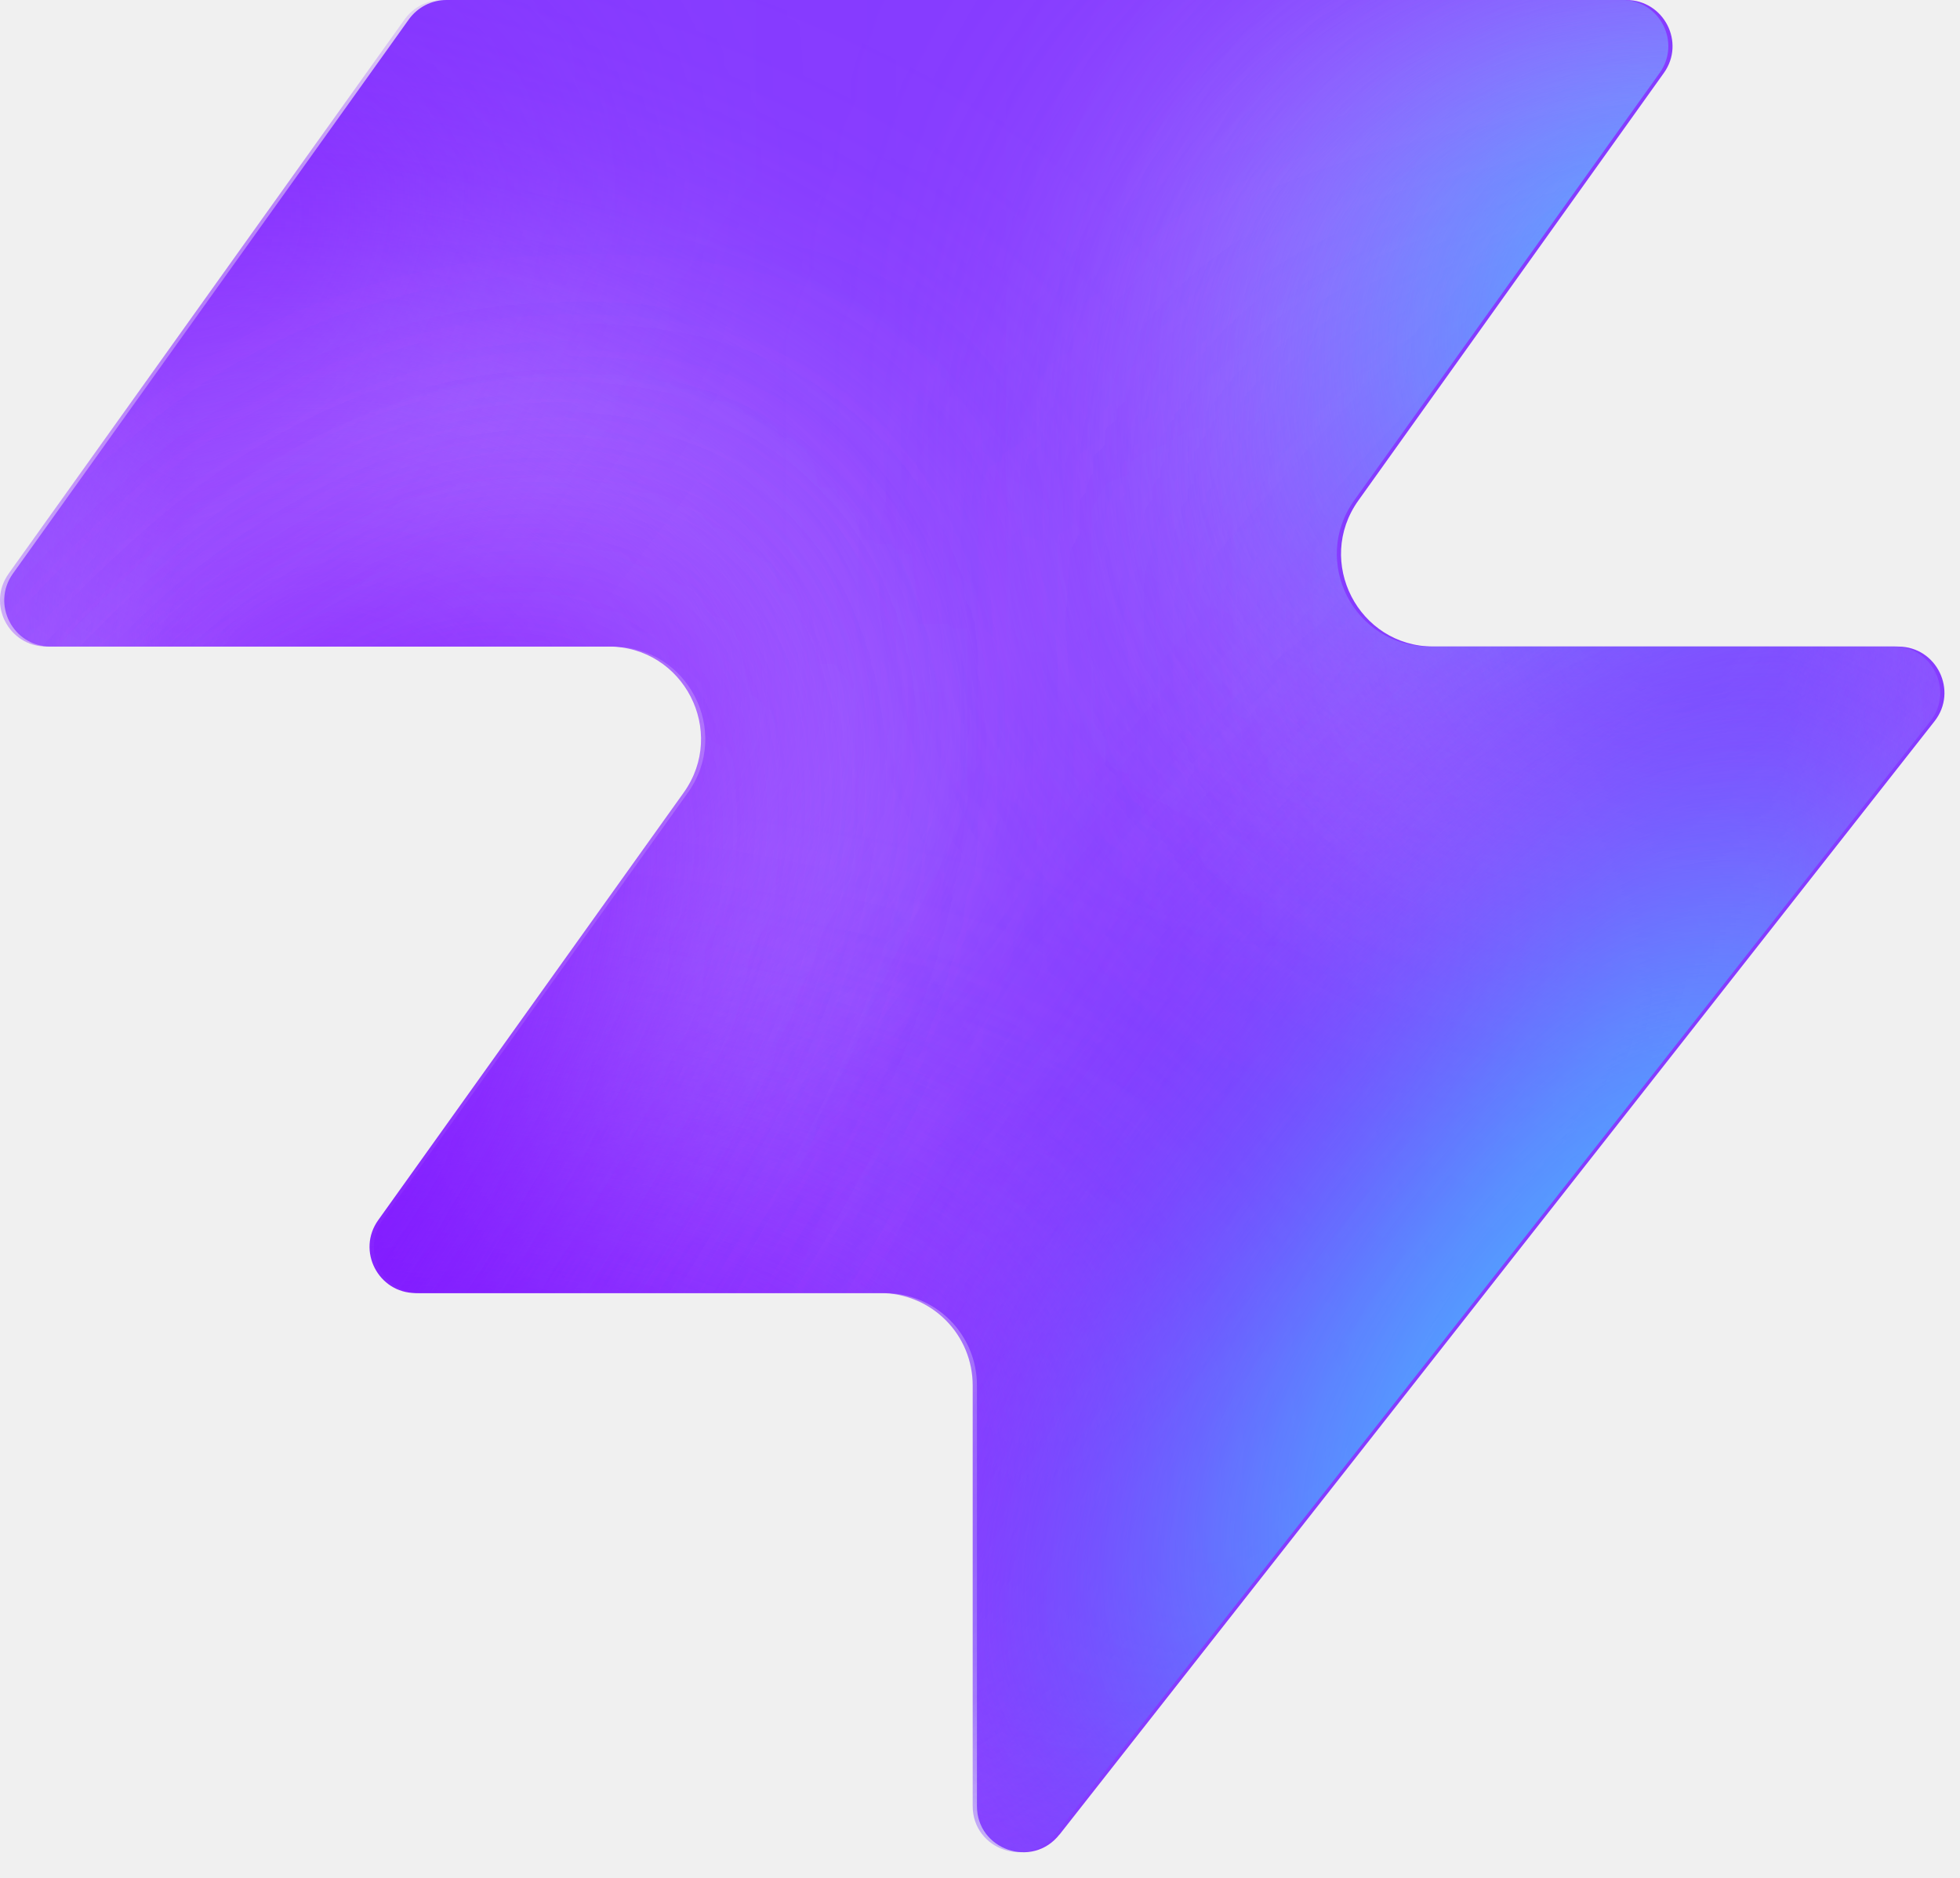
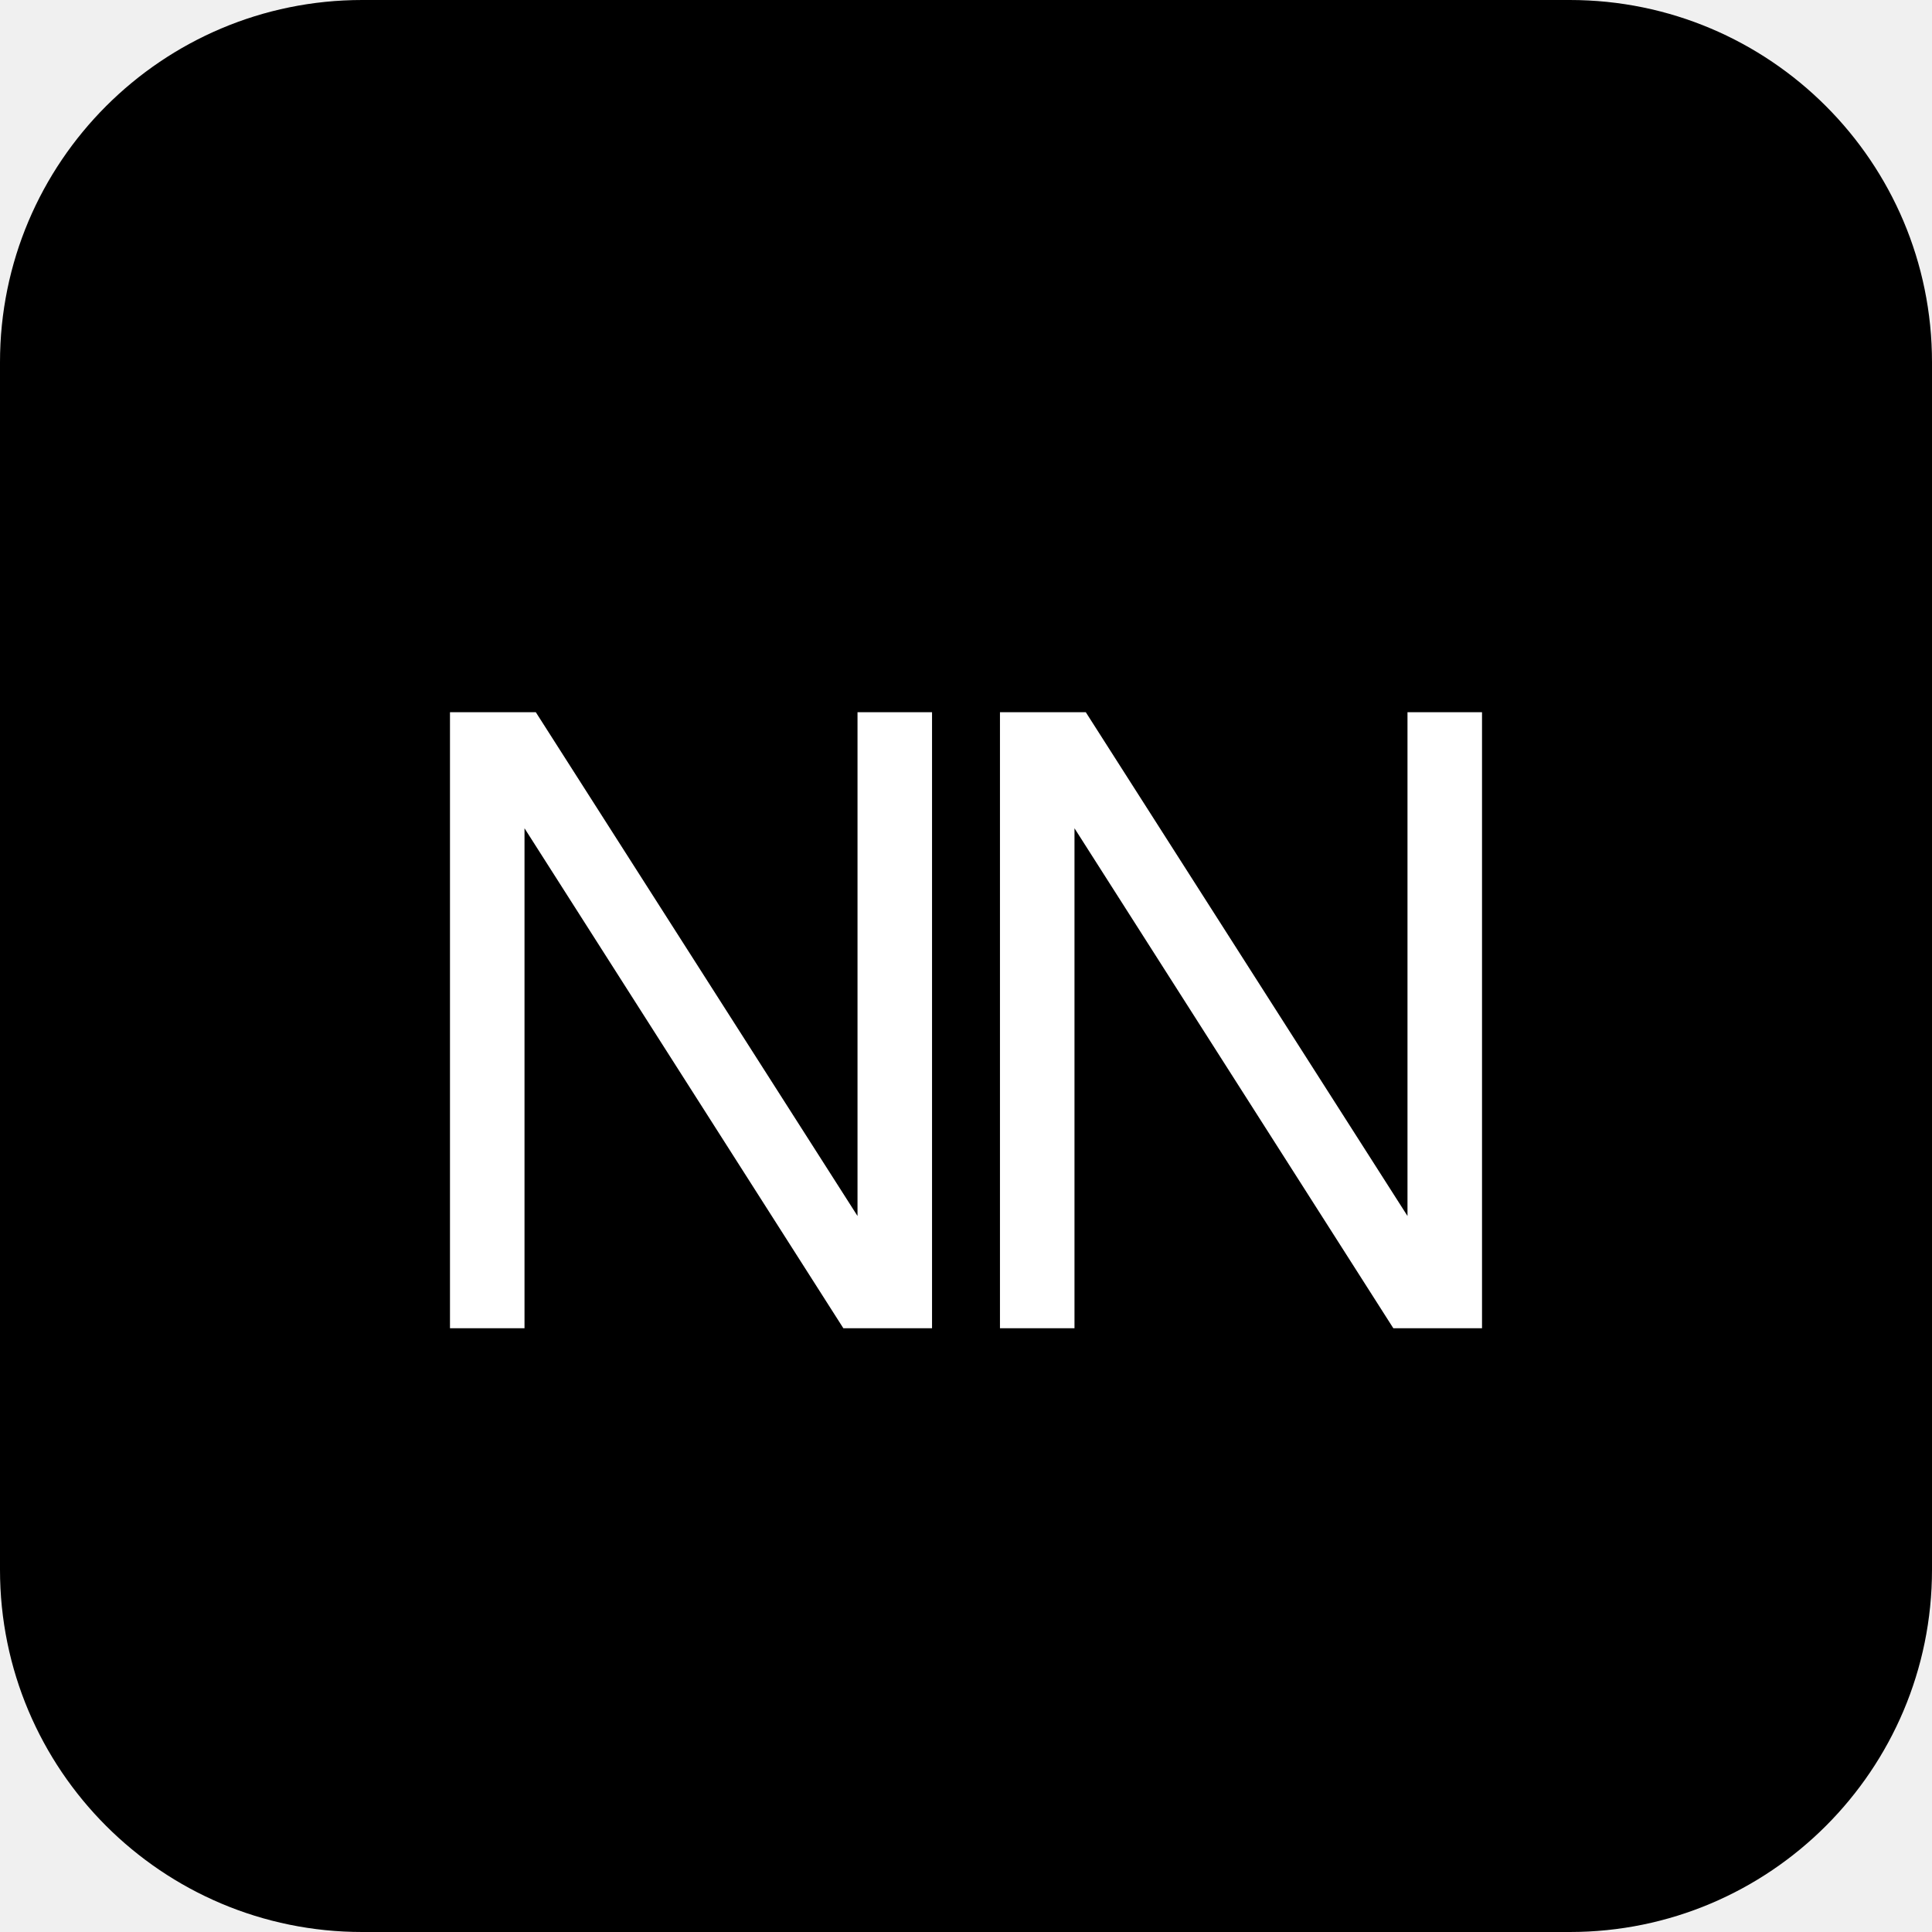
- <svg xmlns="http://www.w3.org/2000/svg" width="48" height="46" fill="none" viewBox="0 0 48 46">
-   <path fill="#863bff" d="M25.946 44.938c-.664.845-2.021.375-2.021-.698V33.937a2.26 2.26 0 0 0-2.262-2.262H10.287c-.92 0-1.456-1.04-.92-1.788l7.48-10.471c1.07-1.497 0-3.578-1.842-3.578H1.237c-.92 0-1.456-1.04-.92-1.788L10.013.474c.214-.297.556-.474.92-.474h28.894c.92 0 1.456 1.04.92 1.788l-7.48 10.471c-1.07 1.498 0 3.579 1.842 3.579h11.377c.943 0 1.473 1.088.89 1.83L25.947 44.94z" style="fill:#863bff;fill:color(display-p3 .525 .23 1);fill-opacity:1" />
-   <mask id="a" width="48" height="46" x="0" y="0" maskUnits="userSpaceOnUse" style="mask-type:alpha">
-     <path fill="#000" d="M25.842 44.938c-.664.844-2.021.375-2.021-.698V33.937a2.26 2.26 0 0 0-2.262-2.262H10.183c-.92 0-1.456-1.04-.92-1.788l7.48-10.471c1.07-1.498 0-3.579-1.842-3.579H1.133c-.92 0-1.456-1.04-.92-1.787L9.91.473c.214-.297.556-.474.92-.474h28.894c.92 0 1.456 1.04.92 1.788l-7.48 10.471c-1.07 1.498 0 3.578 1.842 3.578h11.377c.943 0 1.473 1.088.89 1.832L25.843 44.94z" style="fill:#000;fill-opacity:1" />
-   </mask>
-   <g mask="url(#a)">
-     <g filter="url(#b)">
-       <ellipse cx="5.508" cy="14.704" fill="#ede6ff" rx="5.508" ry="14.704" style="fill:#ede6ff;fill:color(display-p3 .927 .903 1);fill-opacity:1" transform="matrix(.00324 1 1 -.00324 -4.47 31.516)" />
-     </g>
-     <g filter="url(#c)">
-       <ellipse cx="10.399" cy="29.851" fill="#ede6ff" rx="10.399" ry="29.851" style="fill:#ede6ff;fill:color(display-p3 .927 .903 1);fill-opacity:1" transform="matrix(.00324 1 1 -.00324 -39.328 7.883)" />
-     </g>
-     <g filter="url(#d)">
-       <ellipse cx="5.508" cy="30.487" fill="#7e14ff" rx="5.508" ry="30.487" style="fill:#7e14ff;fill:color(display-p3 .492 .077 1);fill-opacity:1" transform="rotate(89.814 -25.913 -14.639)scale(1 -1)" />
-     </g>
-     <g filter="url(#e)">
-       <ellipse cx="5.508" cy="30.599" fill="#7e14ff" rx="5.508" ry="30.599" style="fill:#7e14ff;fill:color(display-p3 .492 .077 1);fill-opacity:1" transform="rotate(89.814 -32.644 -3.334)scale(1 -1)" />
-     </g>
-     <g filter="url(#f)">
-       <ellipse cx="5.508" cy="30.599" fill="#7e14ff" rx="5.508" ry="30.599" style="fill:#7e14ff;fill:color(display-p3 .492 .077 1);fill-opacity:1" transform="matrix(.00324 1 1 -.00324 -34.34 30.47)" />
-     </g>
-     <g filter="url(#g)">
-       <ellipse cx="14.072" cy="22.078" fill="#ede6ff" rx="14.072" ry="22.078" style="fill:#ede6ff;fill:color(display-p3 .927 .903 1);fill-opacity:1" transform="rotate(93.35 24.506 48.493)scale(-1 1)" />
-     </g>
-     <g filter="url(#h)">
-       <ellipse cx="3.47" cy="21.501" fill="#7e14ff" rx="3.47" ry="21.501" style="fill:#7e14ff;fill:color(display-p3 .492 .077 1);fill-opacity:1" transform="rotate(89.009 28.708 47.59)scale(-1 1)" />
-     </g>
-     <g filter="url(#i)">
-       <ellipse cx="3.47" cy="21.501" fill="#7e14ff" rx="3.47" ry="21.501" style="fill:#7e14ff;fill:color(display-p3 .492 .077 1);fill-opacity:1" transform="rotate(89.009 28.708 47.59)scale(-1 1)" />
-     </g>
-     <g filter="url(#j)">
-       <ellipse cx=".387" cy="8.972" fill="#7e14ff" rx="4.407" ry="29.108" style="fill:#7e14ff;fill:color(display-p3 .492 .077 1);fill-opacity:1" transform="rotate(39.51 .387 8.972)" />
-     </g>
-     <g filter="url(#k)">
-       <ellipse cx="47.523" cy="-6.092" fill="#7e14ff" rx="4.407" ry="29.108" style="fill:#7e14ff;fill:color(display-p3 .492 .077 1);fill-opacity:1" transform="rotate(37.892 47.523 -6.092)" />
-     </g>
-     <g filter="url(#l)">
-       <ellipse cx="41.412" cy="6.333" fill="#47bfff" rx="5.971" ry="9.665" style="fill:#47bfff;fill:color(display-p3 .28 .748 1);fill-opacity:1" transform="rotate(37.892 41.412 6.333)" />
-     </g>
-     <g filter="url(#m)">
-       <ellipse cx="-1.879" cy="38.332" fill="#7e14ff" rx="4.407" ry="29.108" style="fill:#7e14ff;fill:color(display-p3 .492 .077 1);fill-opacity:1" transform="rotate(37.892 -1.88 38.332)" />
-     </g>
-     <g filter="url(#n)">
-       <ellipse cx="-1.879" cy="38.332" fill="#7e14ff" rx="4.407" ry="29.108" style="fill:#7e14ff;fill:color(display-p3 .492 .077 1);fill-opacity:1" transform="rotate(37.892 -1.88 38.332)" />
-     </g>
-     <g filter="url(#o)">
-       <ellipse cx="35.651" cy="29.907" fill="#7e14ff" rx="4.407" ry="29.108" style="fill:#7e14ff;fill:color(display-p3 .492 .077 1);fill-opacity:1" transform="rotate(37.892 35.651 29.907)" />
-     </g>
-     <g filter="url(#p)">
-       <ellipse cx="38.418" cy="32.4" fill="#47bfff" rx="5.971" ry="15.297" style="fill:#47bfff;fill:color(display-p3 .28 .748 1);fill-opacity:1" transform="rotate(37.892 38.418 32.4)" />
-     </g>
-   </g>
-   <defs>
-     <filter id="b" width="60.045" height="41.654" x="-19.77" y="16.149" color-interpolation-filters="sRGB" filterUnits="userSpaceOnUse">
-       <feFlood flood-opacity="0" result="BackgroundImageFix" />
-       <feBlend in="SourceGraphic" in2="BackgroundImageFix" result="shape" />
-       <feGaussianBlur result="effect1_foregroundBlur_2002_17158" stdDeviation="7.659" />
-     </filter>
-     <filter id="c" width="90.34" height="51.437" x="-54.613" y="-7.533" color-interpolation-filters="sRGB" filterUnits="userSpaceOnUse">
-       <feFlood flood-opacity="0" result="BackgroundImageFix" />
-       <feBlend in="SourceGraphic" in2="BackgroundImageFix" result="shape" />
-       <feGaussianBlur result="effect1_foregroundBlur_2002_17158" stdDeviation="7.659" />
-     </filter>
-     <filter id="d" width="79.355" height="29.4" x="-49.64" y="2.03" color-interpolation-filters="sRGB" filterUnits="userSpaceOnUse">
-       <feFlood flood-opacity="0" result="BackgroundImageFix" />
-       <feBlend in="SourceGraphic" in2="BackgroundImageFix" result="shape" />
-       <feGaussianBlur result="effect1_foregroundBlur_2002_17158" stdDeviation="4.596" />
-     </filter>
-     <filter id="e" width="79.579" height="29.4" x="-45.045" y="20.029" color-interpolation-filters="sRGB" filterUnits="userSpaceOnUse">
-       <feFlood flood-opacity="0" result="BackgroundImageFix" />
-       <feBlend in="SourceGraphic" in2="BackgroundImageFix" result="shape" />
-       <feGaussianBlur result="effect1_foregroundBlur_2002_17158" stdDeviation="4.596" />
-     </filter>
-     <filter id="f" width="79.579" height="29.4" x="-43.513" y="21.178" color-interpolation-filters="sRGB" filterUnits="userSpaceOnUse">
-       <feFlood flood-opacity="0" result="BackgroundImageFix" />
-       <feBlend in="SourceGraphic" in2="BackgroundImageFix" result="shape" />
-       <feGaussianBlur result="effect1_foregroundBlur_2002_17158" stdDeviation="4.596" />
-     </filter>
-     <filter id="g" width="74.749" height="58.852" x="15.756" y="-17.901" color-interpolation-filters="sRGB" filterUnits="userSpaceOnUse">
-       <feFlood flood-opacity="0" result="BackgroundImageFix" />
-       <feBlend in="SourceGraphic" in2="BackgroundImageFix" result="shape" />
-       <feGaussianBlur result="effect1_foregroundBlur_2002_17158" stdDeviation="7.659" />
-     </filter>
-     <filter id="h" width="61.377" height="25.362" x="23.548" y="2.284" color-interpolation-filters="sRGB" filterUnits="userSpaceOnUse">
-       <feFlood flood-opacity="0" result="BackgroundImageFix" />
-       <feBlend in="SourceGraphic" in2="BackgroundImageFix" result="shape" />
-       <feGaussianBlur result="effect1_foregroundBlur_2002_17158" stdDeviation="4.596" />
-     </filter>
-     <filter id="i" width="61.377" height="25.362" x="23.548" y="2.284" color-interpolation-filters="sRGB" filterUnits="userSpaceOnUse">
-       <feFlood flood-opacity="0" result="BackgroundImageFix" />
-       <feBlend in="SourceGraphic" in2="BackgroundImageFix" result="shape" />
-       <feGaussianBlur result="effect1_foregroundBlur_2002_17158" stdDeviation="4.596" />
-     </filter>
-     <filter id="j" width="56.045" height="63.649" x="-27.636" y="-22.853" color-interpolation-filters="sRGB" filterUnits="userSpaceOnUse">
-       <feFlood flood-opacity="0" result="BackgroundImageFix" />
-       <feBlend in="SourceGraphic" in2="BackgroundImageFix" result="shape" />
-       <feGaussianBlur result="effect1_foregroundBlur_2002_17158" stdDeviation="4.596" />
-     </filter>
-     <filter id="k" width="54.814" height="64.646" x="20.116" y="-38.415" color-interpolation-filters="sRGB" filterUnits="userSpaceOnUse">
-       <feFlood flood-opacity="0" result="BackgroundImageFix" />
-       <feBlend in="SourceGraphic" in2="BackgroundImageFix" result="shape" />
-       <feGaussianBlur result="effect1_foregroundBlur_2002_17158" stdDeviation="4.596" />
-     </filter>
-     <filter id="l" width="33.541" height="35.313" x="24.641" y="-11.323" color-interpolation-filters="sRGB" filterUnits="userSpaceOnUse">
-       <feFlood flood-opacity="0" result="BackgroundImageFix" />
-       <feBlend in="SourceGraphic" in2="BackgroundImageFix" result="shape" />
-       <feGaussianBlur result="effect1_foregroundBlur_2002_17158" stdDeviation="4.596" />
-     </filter>
-     <filter id="m" width="54.814" height="64.646" x="-29.286" y="6.009" color-interpolation-filters="sRGB" filterUnits="userSpaceOnUse">
-       <feFlood flood-opacity="0" result="BackgroundImageFix" />
-       <feBlend in="SourceGraphic" in2="BackgroundImageFix" result="shape" />
-       <feGaussianBlur result="effect1_foregroundBlur_2002_17158" stdDeviation="4.596" />
-     </filter>
-     <filter id="n" width="54.814" height="64.646" x="-29.286" y="6.009" color-interpolation-filters="sRGB" filterUnits="userSpaceOnUse">
-       <feFlood flood-opacity="0" result="BackgroundImageFix" />
-       <feBlend in="SourceGraphic" in2="BackgroundImageFix" result="shape" />
-       <feGaussianBlur result="effect1_foregroundBlur_2002_17158" stdDeviation="4.596" />
-     </filter>
-     <filter id="o" width="54.814" height="64.646" x="8.244" y="-2.416" color-interpolation-filters="sRGB" filterUnits="userSpaceOnUse">
-       <feFlood flood-opacity="0" result="BackgroundImageFix" />
-       <feBlend in="SourceGraphic" in2="BackgroundImageFix" result="shape" />
-       <feGaussianBlur result="effect1_foregroundBlur_2002_17158" stdDeviation="4.596" />
-     </filter>
-     <filter id="p" width="39.409" height="43.623" x="18.713" y="10.588" color-interpolation-filters="sRGB" filterUnits="userSpaceOnUse">
-       <feFlood flood-opacity="0" result="BackgroundImageFix" />
-       <feBlend in="SourceGraphic" in2="BackgroundImageFix" result="shape" />
-       <feGaussianBlur result="effect1_foregroundBlur_2002_17158" stdDeviation="4.596" />
-     </filter>
-   </defs>
+ <svg xmlns="http://www.w3.org/2000/svg" viewBox="0 0 32 32">
+   <rect width="32" height="32" rx="6" fill="#000" />
+   <text x="16" y="22" text-anchor="middle" font-family="Helvetica Neue, Helvetica, Arial, sans-serif" font-weight="300" font-size="14" letter-spacing="-1" fill="#ffffff">NN</text>
</svg>
